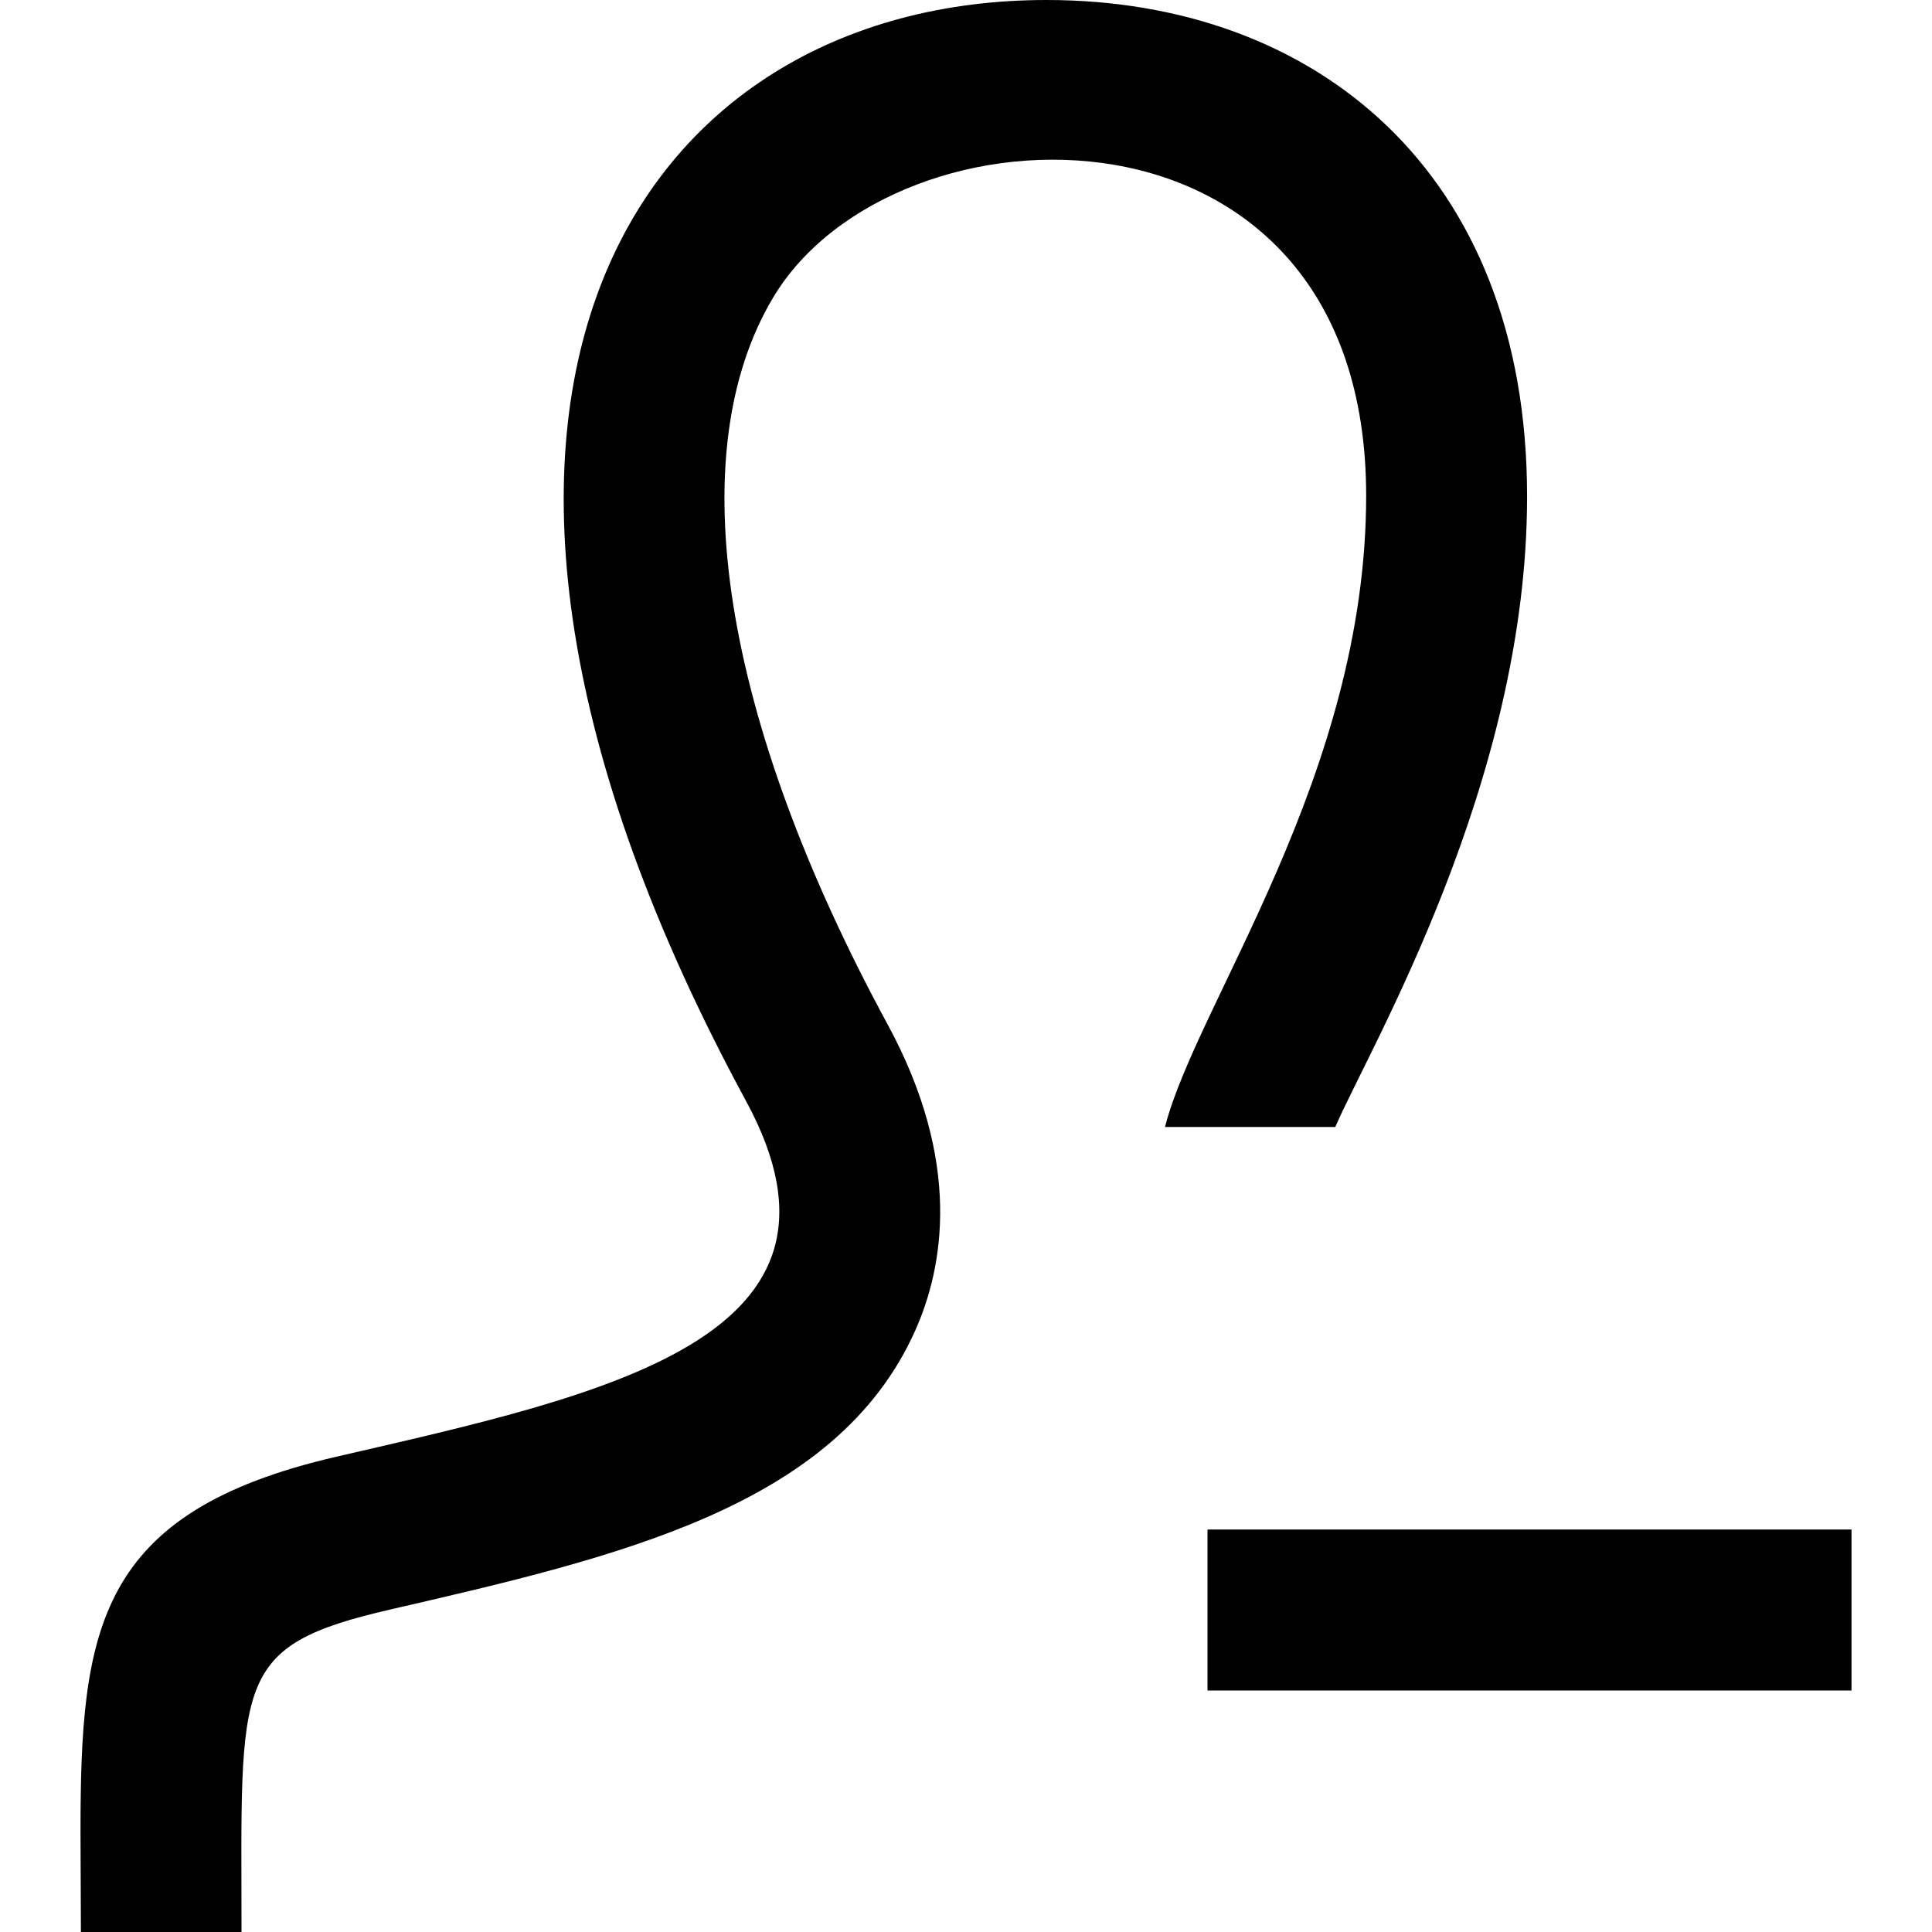
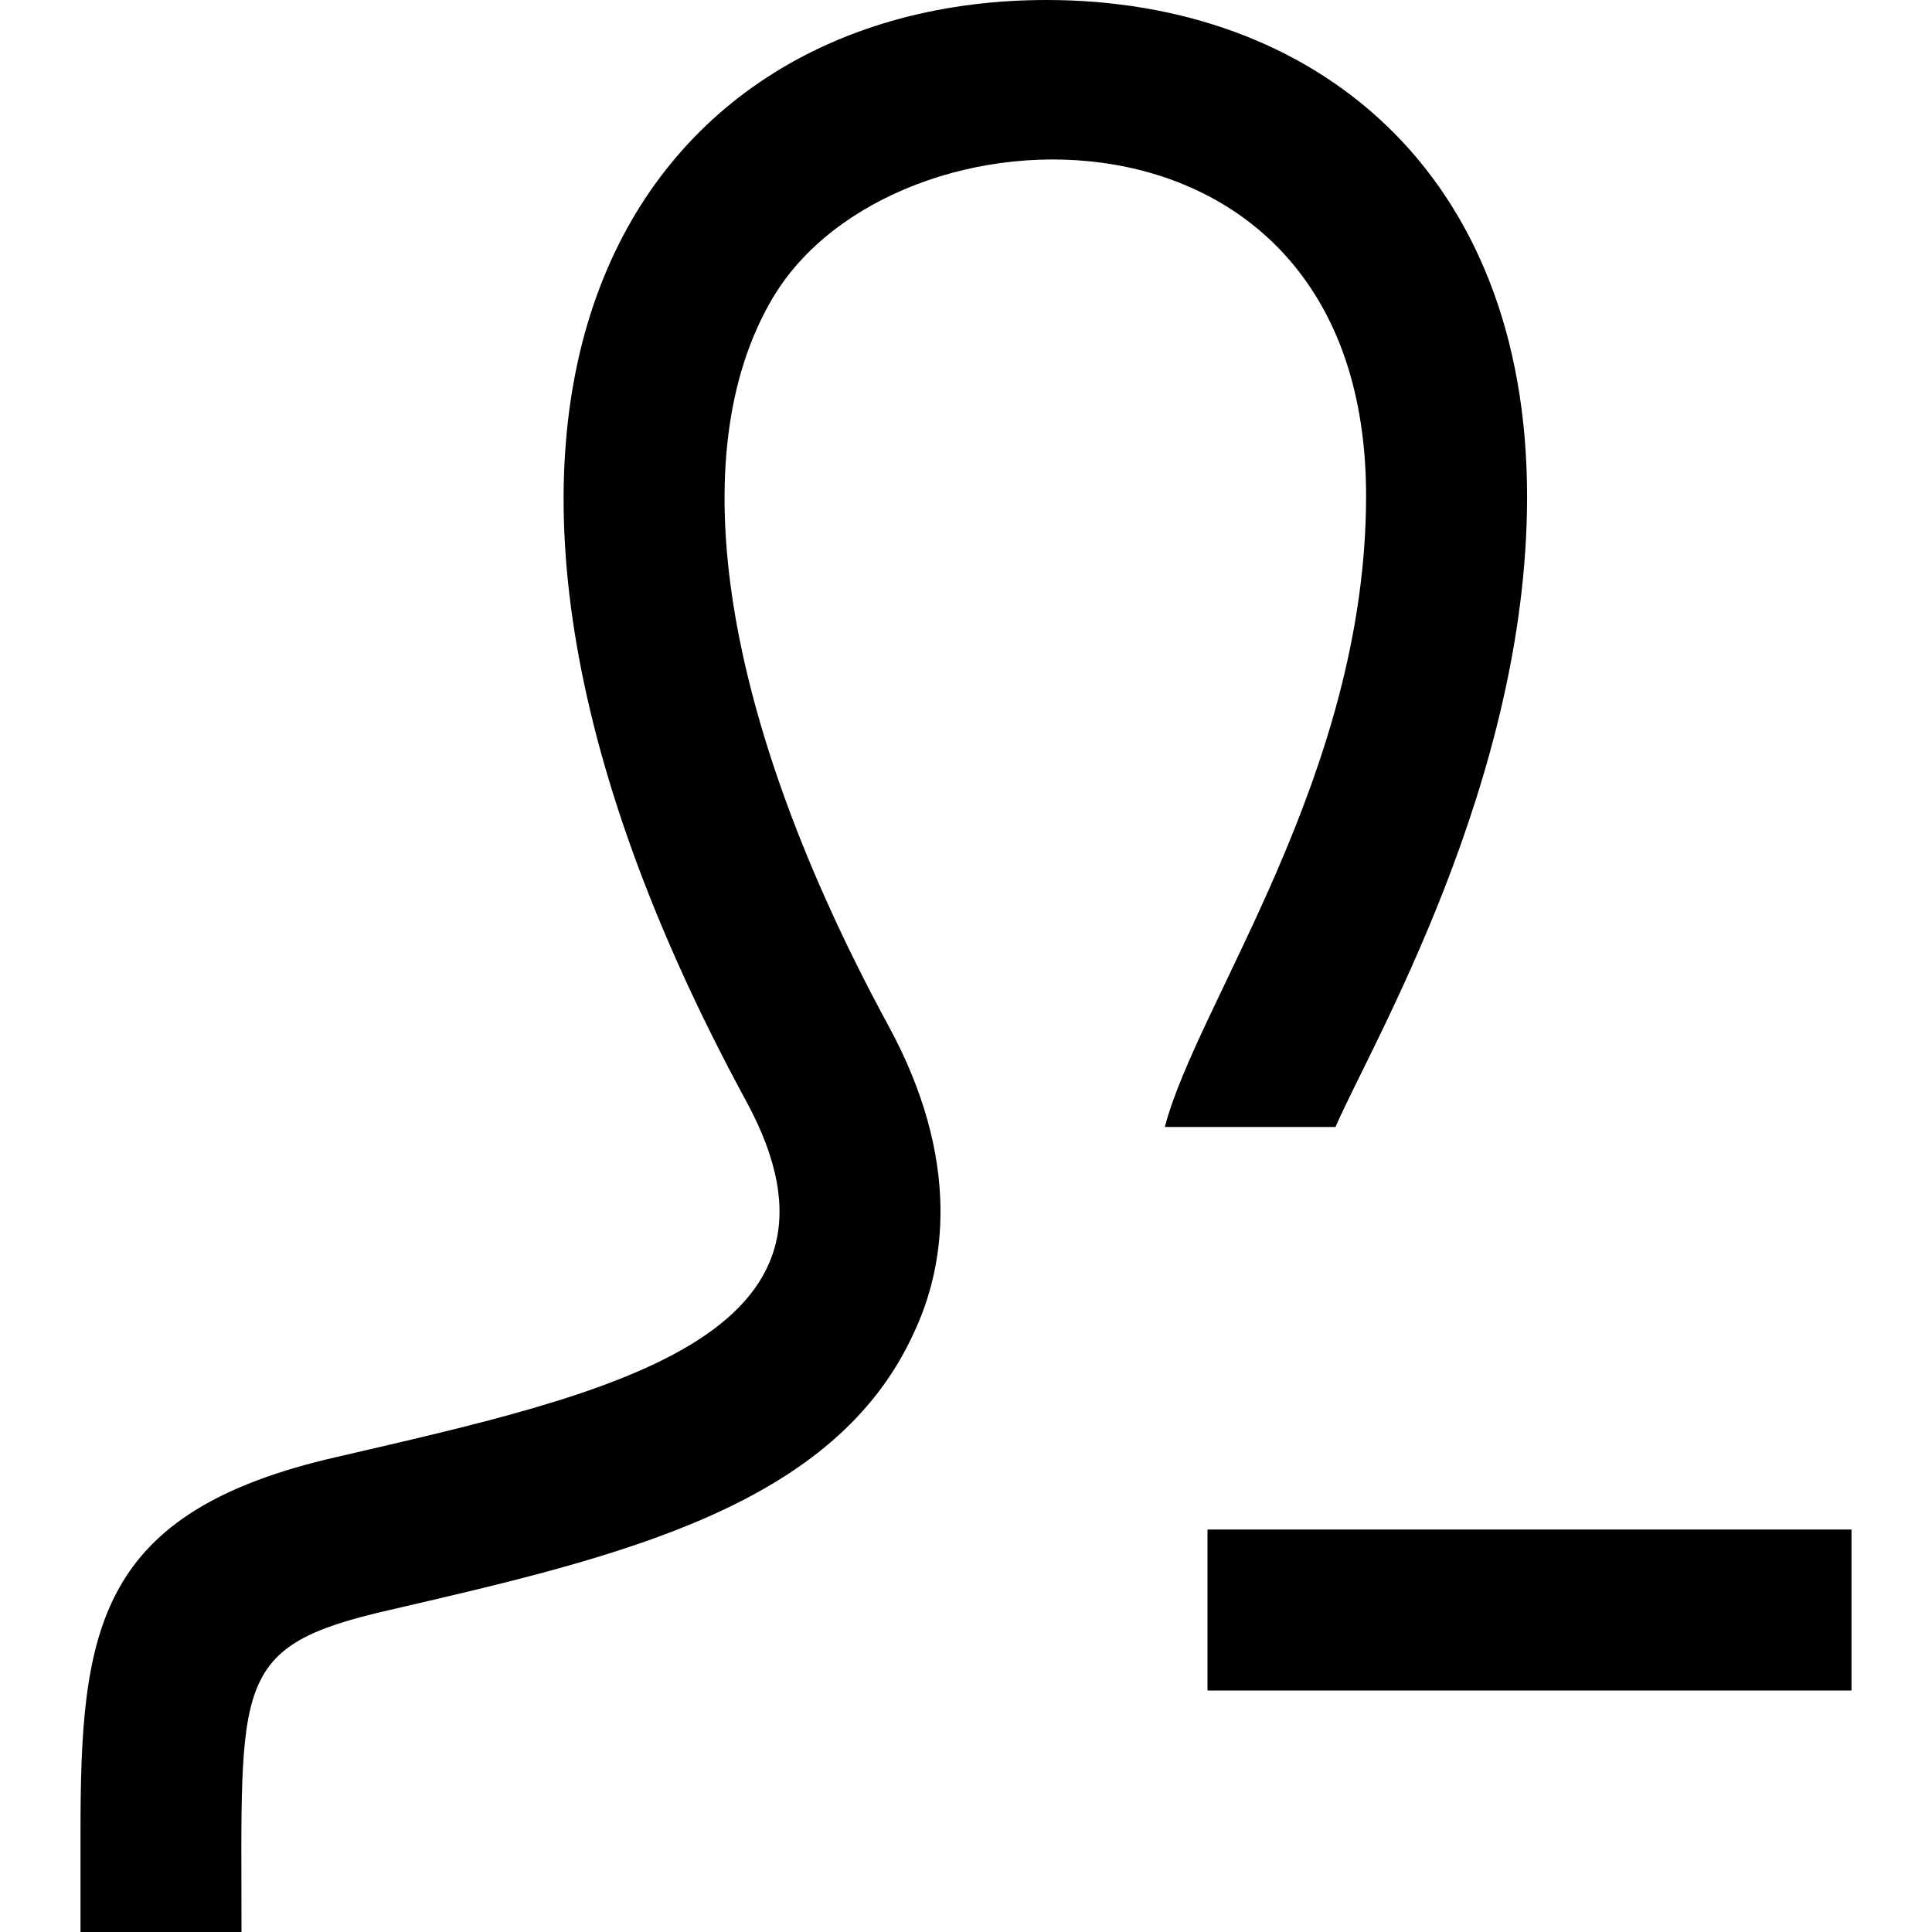
<svg xmlns="http://www.w3.org/2000/svg" width="24" height="24" viewBox="0 0 24 24">
-   <path d="M9.602 3.7c-1.154 1.937-.635 5.227 1.424 9.025.93 1.712.697 3.02.338 3.815-.982 2.178-3.675 2.799-6.525 3.456-1.964.454-1.839.87-1.839 4.004h-1.995l-.005-1.241c0-2.52.199-3.975 3.178-4.663 3.365-.777 6.688-1.473 5.09-4.418-4.733-8.729-1.35-13.678 3.732-13.678 3.321 0 5.97 2.117 5.97 6.167 0 3.555-1.949 6.833-2.383 7.833h-2.115c.392-1.536 2.499-4.366 2.499-7.842 0-5.153-5.867-4.985-7.369-2.458zm13.398 15.3h-8v2h8v-2z" />
+   <path d="M9.6 3.7c-1.15 1.94-.63 5.23 1.43 9.03.93 1.7.7 3.02.33 3.81-.98 2.18-3.67 2.8-6.52 3.46-1.97.45-1.84.87-1.84 4H1v-1.24c0-2.52.2-3.98 3.18-4.66 3.36-.78 6.69-1.48 5.09-4.42C4.53 4.95 7.92 0 13 0c3.32 0 5.97 2.12 5.97 6.17 0 3.55-1.95 6.83-2.38 7.83h-2.12c.4-1.54 2.5-4.37 2.5-7.84C16.97 1 11.1 1.17 9.6 3.7zM23 19h-8v2h8v-2z" />
</svg>
